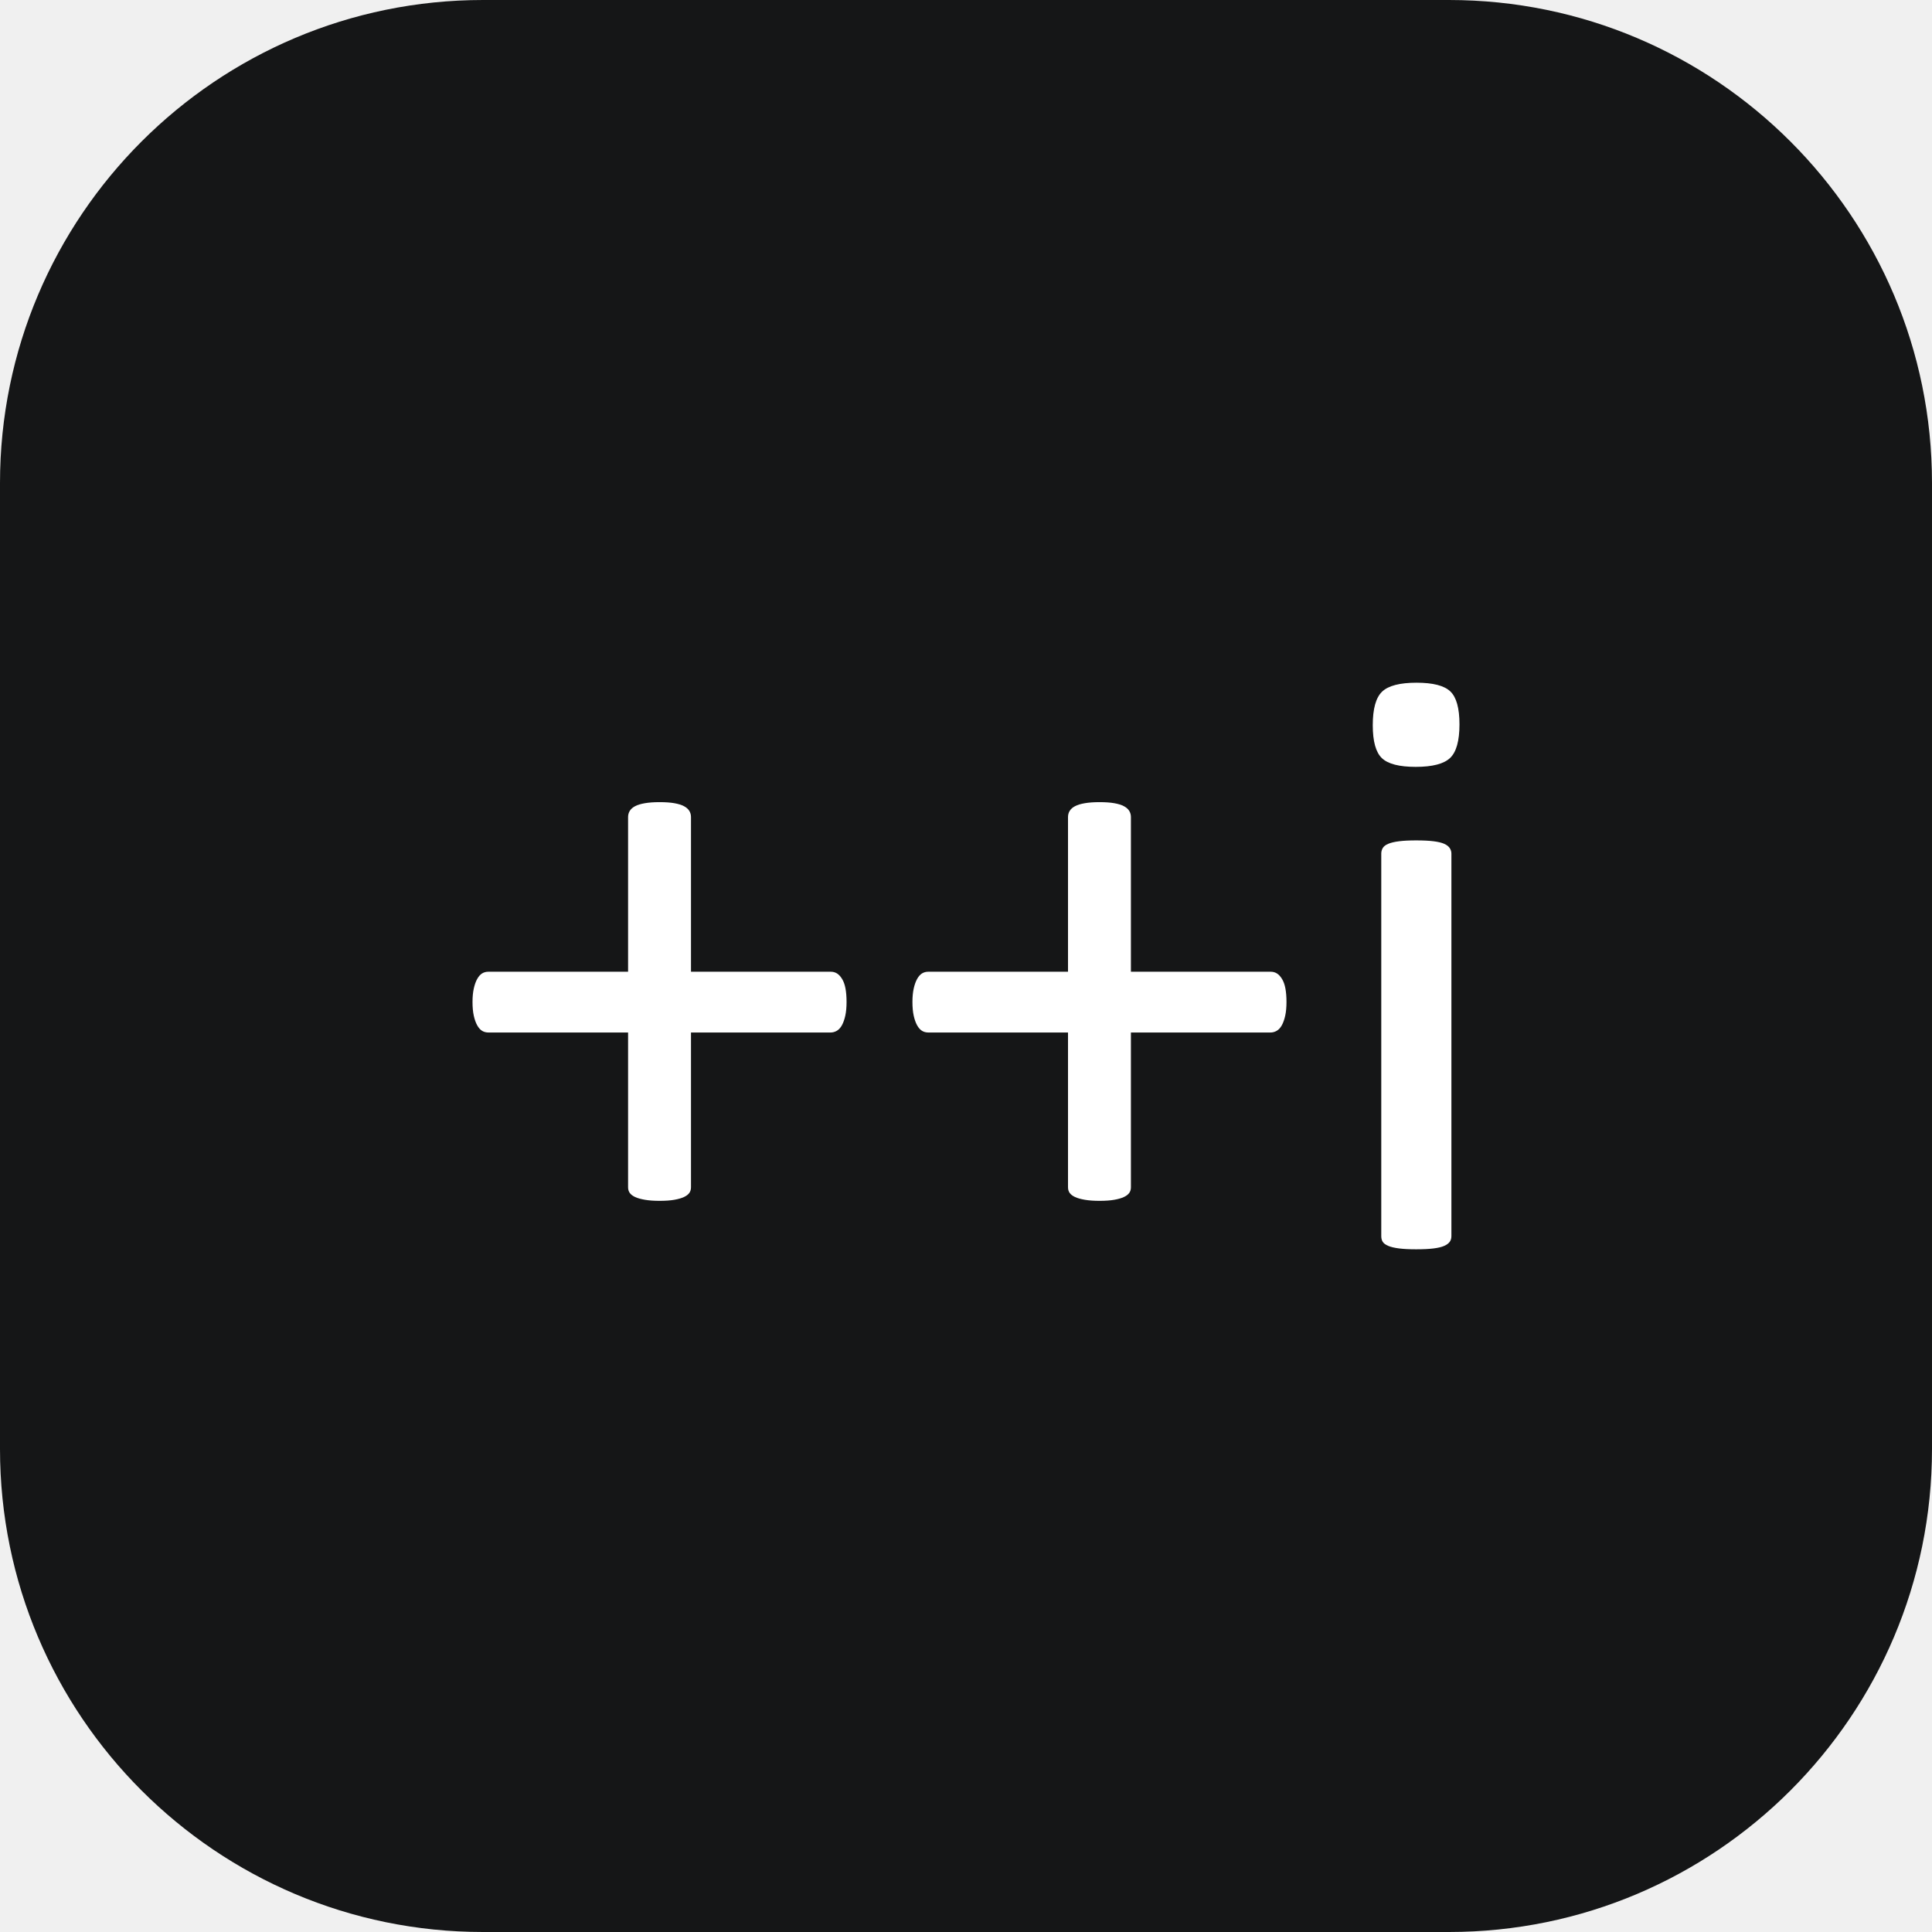
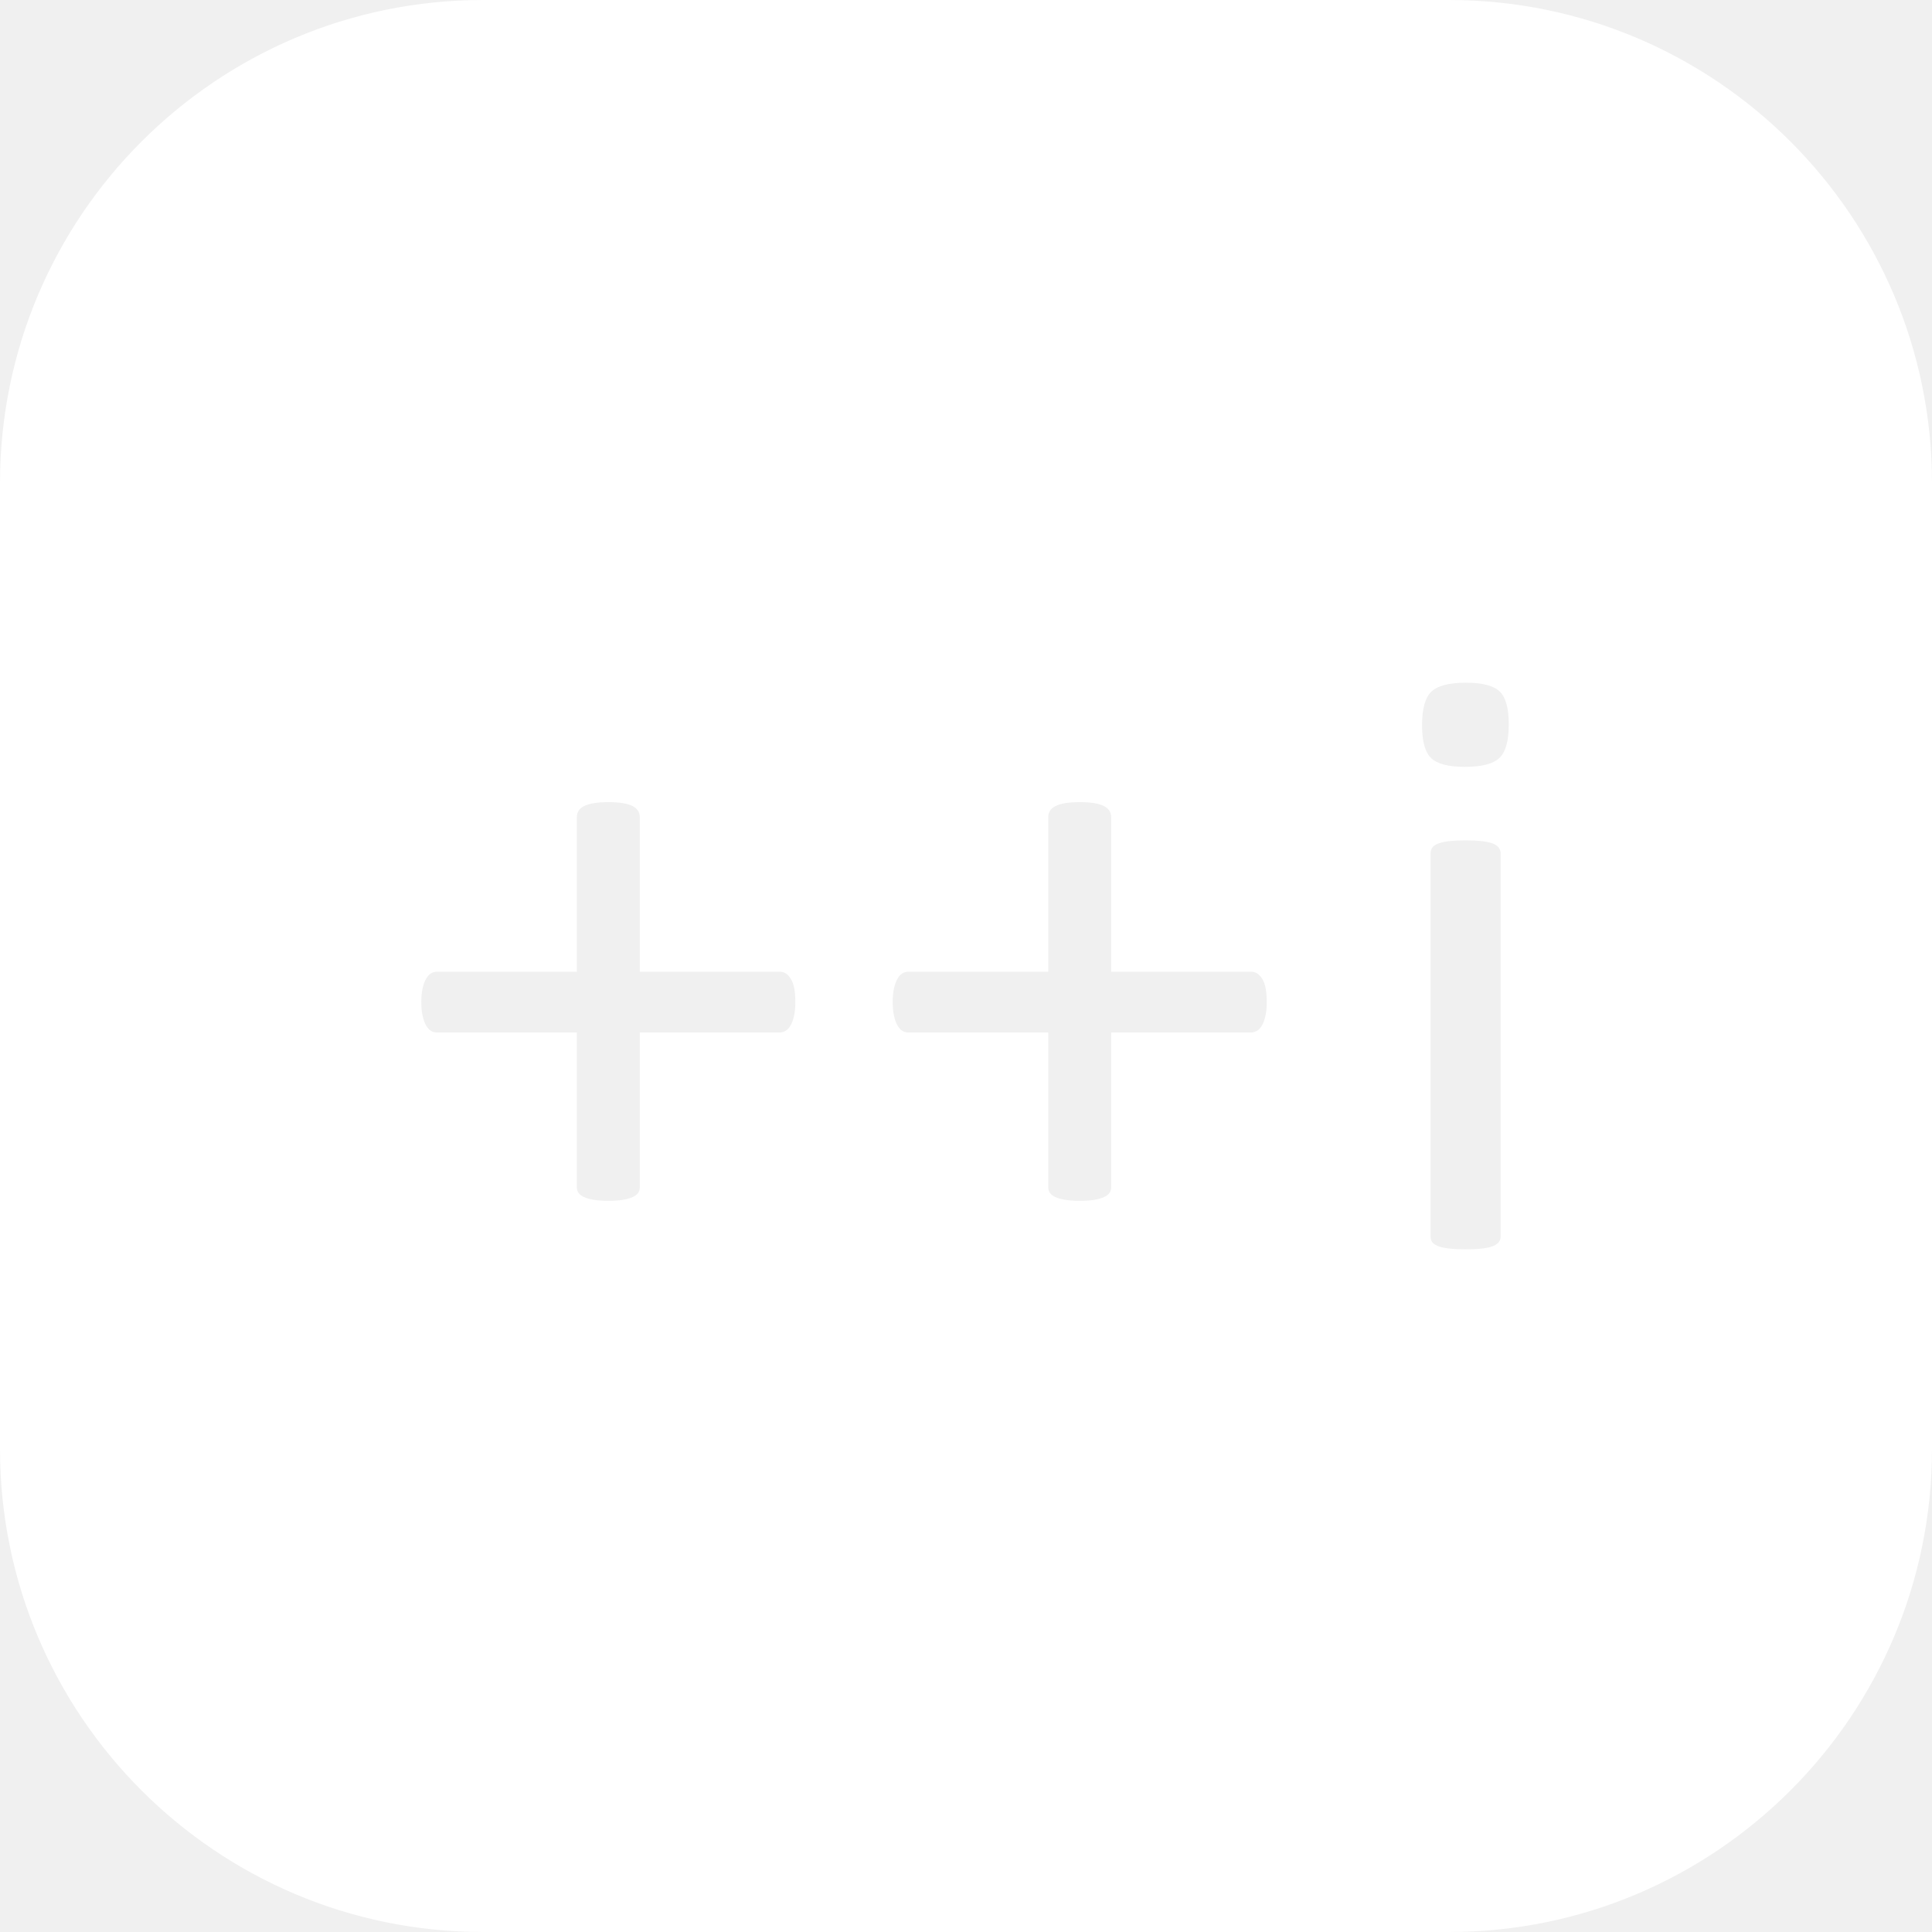
<svg xmlns="http://www.w3.org/2000/svg" width="100%" height="100%" viewBox="0 0 1000 1000" version="1.1" xml:space="preserve" style="fill-rule:evenodd;clip-rule:evenodd;stroke-linejoin:round;stroke-miterlimit:2;">
-   <g transform="matrix(1.06073,0,0,1.0665,0,0)">
-     <path d="M942.745,234.411C942.745,105.036 837.137,0 707.059,0L235.686,0C105.607,0 0,105.036 0,234.411L0,703.234C0,832.609 105.607,937.646 235.686,937.646L707.059,937.646C837.137,937.646 942.745,832.609 942.745,703.234L942.745,234.411Z" style="fill:rgb(21,22,23);" />
-     <clipPath id="_clip1">
-       <path d="M942.745,234.411C942.745,105.036 837.137,0 707.059,0L235.686,0C105.607,0 0,105.036 0,234.411L0,703.234C0,832.609 105.607,937.646 235.686,937.646L707.059,937.646C837.137,937.646 942.745,832.609 942.745,703.234L942.745,234.411Z" />
-     </clipPath>
-     <g clip-path="url(#_clip1)">
-       <g transform="matrix(1.21363,0,0,1.20707,-10.7954,-21.672)">
-         <path d="M349.271,420.793C349.271,422.958 349.1,424.809 348.758,426.347C348.416,427.886 347.961,429.167 347.391,430.193C346.821,431.218 346.138,431.959 345.34,432.414C344.543,432.87 343.688,433.098 342.777,433.098L286.722,433.098L286.722,495.305C286.722,496.216 286.494,496.985 286.038,497.612C285.583,498.239 284.871,498.78 283.902,499.236C282.934,499.691 281.652,500.062 280.057,500.346C278.462,500.631 276.468,500.774 274.075,500.774C271.797,500.774 269.831,500.631 268.179,500.346C266.527,500.062 265.217,499.691 264.249,499.236C263.28,498.78 262.568,498.239 262.113,497.612C261.657,496.985 261.429,496.216 261.429,495.305L261.429,433.098L205.374,433.098C204.349,433.098 203.466,432.87 202.725,432.414C201.985,431.959 201.33,431.218 200.76,430.193C200.19,429.167 199.735,427.886 199.393,426.347C199.051,424.809 198.88,422.958 198.88,420.793C198.88,418.742 199.051,416.948 199.393,415.41C199.735,413.872 200.19,412.59 200.76,411.565C201.33,410.539 201.985,409.799 202.725,409.343C203.466,408.887 204.292,408.659 205.203,408.659L261.429,408.659L261.429,346.452C261.429,345.541 261.657,344.715 262.113,343.974C262.568,343.234 263.28,342.607 264.249,342.095C265.217,341.582 266.527,341.183 268.179,340.898C269.831,340.613 271.797,340.471 274.075,340.471C276.468,340.471 278.462,340.613 280.057,340.898C281.652,341.183 282.934,341.582 283.902,342.095C284.871,342.607 285.583,343.234 286.038,343.974C286.494,344.715 286.722,345.541 286.722,346.452L286.722,408.659L342.948,408.659C343.859,408.659 344.685,408.887 345.426,409.343C346.166,409.799 346.85,410.539 347.476,411.565C348.103,412.59 348.559,413.872 348.844,415.41C349.128,416.948 349.271,418.742 349.271,420.793Z" style="fill:white;fill-rule:nonzero;" />
-         <path d="M526.151,420.793C526.151,422.958 525.98,424.809 525.638,426.347C525.296,427.886 524.84,429.167 524.271,430.193C523.701,431.218 523.017,431.959 522.22,432.414C521.422,432.87 520.568,433.098 519.656,433.098L463.602,433.098L463.602,495.305C463.602,496.216 463.374,496.985 462.918,497.612C462.462,498.239 461.75,498.78 460.782,499.236C459.814,499.691 458.532,500.062 456.937,500.346C455.342,500.631 453.348,500.774 450.955,500.774C448.677,500.774 446.711,500.631 445.059,500.346C443.407,500.062 442.097,499.691 441.129,499.236C440.16,498.78 439.448,498.239 438.992,497.612C438.537,496.985 438.309,496.216 438.309,495.305L438.309,433.098L382.254,433.098C381.229,433.098 380.346,432.87 379.605,432.414C378.865,431.959 378.21,431.218 377.64,430.193C377.07,429.167 376.614,427.886 376.273,426.347C375.931,424.809 375.76,422.958 375.76,420.793C375.76,418.742 375.931,416.948 376.273,415.41C376.614,413.872 377.07,412.59 377.64,411.565C378.21,410.539 378.865,409.799 379.605,409.343C380.346,408.887 381.172,408.659 382.083,408.659L438.309,408.659L438.309,346.452C438.309,345.541 438.537,344.715 438.992,343.974C439.448,343.234 440.16,342.607 441.129,342.095C442.097,341.582 443.407,341.183 445.059,340.898C446.711,340.613 448.677,340.471 450.955,340.471C453.348,340.471 455.342,340.613 456.937,340.898C458.532,341.183 459.814,341.582 460.782,342.095C461.75,342.607 462.462,343.234 462.918,343.974C463.374,344.715 463.602,345.541 463.602,346.452L463.602,408.659L519.827,408.659C520.739,408.659 521.565,408.887 522.305,409.343C523.046,409.799 523.73,410.539 524.356,411.565C524.983,412.59 525.439,413.872 525.723,415.41C526.008,416.948 526.151,418.742 526.151,420.793Z" style="fill:white;fill-rule:nonzero;" />
-         <path d="M592.459,514.958C592.459,515.87 592.231,516.639 591.776,517.265C591.32,517.892 590.579,518.433 589.554,518.889C588.529,519.345 587.104,519.686 585.281,519.914C583.459,520.142 581.123,520.256 578.275,520.256C575.54,520.256 573.262,520.142 571.439,519.914C569.616,519.686 568.163,519.345 567.081,518.889C565.998,518.433 565.258,517.892 564.859,517.265C564.46,516.639 564.261,515.87 564.261,514.958L564.261,361.15C564.261,360.352 564.46,359.612 564.859,358.928C565.258,358.244 565.998,357.675 567.081,357.219C568.163,356.763 569.616,356.422 571.439,356.194C573.262,355.966 575.54,355.852 578.275,355.852C581.123,355.852 583.459,355.966 585.281,356.194C587.104,356.422 588.529,356.763 589.554,357.219C590.579,357.675 591.32,358.244 591.776,358.928C592.231,359.612 592.459,360.352 592.459,361.15L592.459,514.958ZM595.706,309.197C595.706,315.805 594.453,320.305 591.947,322.698C589.44,325.09 584.826,326.286 578.104,326.286C571.496,326.286 566.967,325.119 564.517,322.783C562.068,320.447 560.843,316.033 560.843,309.538C560.843,302.93 562.096,298.43 564.603,296.037C567.109,293.645 571.724,292.449 578.446,292.449C585.054,292.449 589.582,293.616 592.032,295.952C594.482,298.288 595.706,302.702 595.706,309.197Z" style="fill:white;fill-rule:nonzero;" />
-       </g>
-     </g>
-   </g>
+   <path d="M999.998,249.999L999.998,749.999C999.998,887.977 887.976,999.999 749.999,999.999L249.999,999.999C112.021,999.999 0,887.977 0,749.999L0,249.999C0,112.021 112.021,0 249.999,0L749.999,0C887.976,0 999.998,112.021 999.998,249.999ZM780.934,374.928C780.934,366.566 779.358,360.884 776.204,357.877C773.05,354.87 767.221,353.367 758.715,353.367C750.061,353.367 744.12,354.907 740.894,357.986C737.667,361.067 736.054,366.86 736.054,375.367C736.054,383.728 737.631,389.41 740.783,392.417C743.937,395.425 749.768,396.927 758.274,396.927C766.928,396.927 772.867,395.387 776.095,392.308C779.321,389.227 780.934,383.434 780.934,374.928ZM411.667,518.59C411.667,515.949 411.483,513.64 411.118,511.66C410.751,509.68 410.164,508.03 409.357,506.71C408.551,505.389 407.67,504.437 406.718,503.85C405.764,503.262 404.7,502.969 403.528,502.969L331.146,502.969L331.146,422.887C331.146,421.715 330.852,420.651 330.265,419.697C329.68,418.745 328.763,417.938 327.516,417.278C326.27,416.618 324.619,416.104 322.566,415.738C320.513,415.371 317.946,415.188 314.865,415.188C311.933,415.188 309.402,415.371 307.275,415.738C305.148,416.104 303.462,416.618 302.216,417.278C300.968,417.938 300.052,418.745 299.466,419.697C298.879,420.651 298.585,421.715 298.585,422.887L298.585,502.969L226.204,502.969C225.031,502.969 223.968,503.262 223.014,503.85C222.061,504.437 221.218,505.389 220.484,506.71C219.75,508.03 219.165,509.68 218.724,511.66C218.284,513.64 218.064,515.949 218.064,518.59C218.064,521.377 218.284,523.76 218.724,525.739C219.165,527.721 219.75,529.37 220.484,530.691C221.218,532.01 222.061,532.964 223.014,533.55C223.968,534.137 225.104,534.43 226.424,534.43L298.585,534.43L298.585,614.512C298.585,615.685 298.879,616.675 299.466,617.482C300.052,618.289 300.968,618.985 302.216,619.572C303.462,620.158 305.148,620.636 307.275,621.001C309.402,621.368 311.933,621.552 314.865,621.552C317.946,621.552 320.513,621.368 322.566,621.001C324.619,620.636 326.27,620.158 327.516,619.572C328.763,618.985 329.68,618.289 330.265,617.482C330.852,616.675 331.146,615.685 331.146,614.512L331.146,534.43L403.307,534.43C404.48,534.43 405.581,534.137 406.607,533.55C407.634,532.964 408.513,532.01 409.247,530.691C409.981,529.37 410.567,527.721 411.007,525.739C411.447,523.76 411.667,521.377 411.667,518.59ZM776.754,639.812L776.754,441.809C776.754,440.781 776.46,439.829 775.875,438.948C775.288,438.068 774.334,437.335 773.014,436.748C771.695,436.161 769.86,435.722 767.513,435.429C765.168,435.135 762.161,434.988 758.494,434.988C754.974,434.988 752.041,435.135 749.694,435.429C747.347,435.722 745.477,436.161 744.084,436.748C742.69,437.335 741.737,438.068 741.224,438.948C740.71,439.829 740.454,440.781 740.454,441.809L740.454,639.812C740.454,640.986 740.71,641.976 741.224,642.782C741.737,643.589 742.69,644.285 744.084,644.872C745.477,645.46 747.347,645.898 749.694,646.192C752.041,646.486 754.974,646.632 758.494,646.632C762.161,646.632 765.168,646.486 767.513,646.192C769.86,645.898 771.695,645.46 773.014,644.872C774.334,644.285 775.288,643.589 775.875,642.782C776.46,641.976 776.754,640.986 776.754,639.812ZM655.662,518.59C655.662,515.949 655.478,513.64 655.111,511.66C654.746,509.68 654.159,508.03 653.351,506.71C652.546,505.389 651.665,504.437 650.711,503.85C649.758,503.262 648.695,502.969 647.521,502.969L575.141,502.969L575.141,422.887C575.141,421.715 574.847,420.651 574.26,419.697C573.673,418.745 572.757,417.938 571.51,417.278C570.264,416.618 568.614,416.104 566.561,415.738C564.507,415.371 561.94,415.188 558.86,415.188C555.927,415.188 553.396,415.371 551.27,415.738C549.143,416.104 547.457,416.618 546.211,417.278C544.963,417.938 544.047,418.745 543.459,419.697C542.874,420.651 542.58,421.715 542.58,422.887L542.58,502.969L470.199,502.969C469.026,502.969 467.963,503.262 467.009,503.85C466.056,504.437 465.213,505.389 464.479,506.71C463.745,508.03 463.158,509.68 462.719,511.66C462.279,513.64 462.059,515.949 462.059,518.59C462.059,521.377 462.279,523.76 462.719,525.739C463.158,527.721 463.745,529.37 464.479,530.691C465.213,532.01 466.056,532.964 467.009,533.55C467.963,534.137 469.099,534.43 470.419,534.43L542.58,534.43L542.58,614.512C542.58,615.685 542.874,616.675 543.459,617.482C544.047,618.289 544.963,618.985 546.211,619.572C547.457,620.158 549.143,620.636 551.27,621.001C553.396,621.368 555.927,621.552 558.86,621.552C561.94,621.552 564.507,621.368 566.561,621.001C568.614,620.636 570.264,620.158 571.51,619.572C572.757,618.985 573.673,618.289 574.26,617.482C574.847,616.675 575.141,615.685 575.141,614.512L575.141,534.43L647.301,534.43C648.475,534.43 649.574,534.137 650.602,533.55C651.628,532.964 652.508,532.01 653.242,530.691C653.975,529.37 654.562,527.721 655.002,525.739C655.442,523.76 655.662,521.377 655.662,518.59Z" style="fill:white;" />
</svg>
